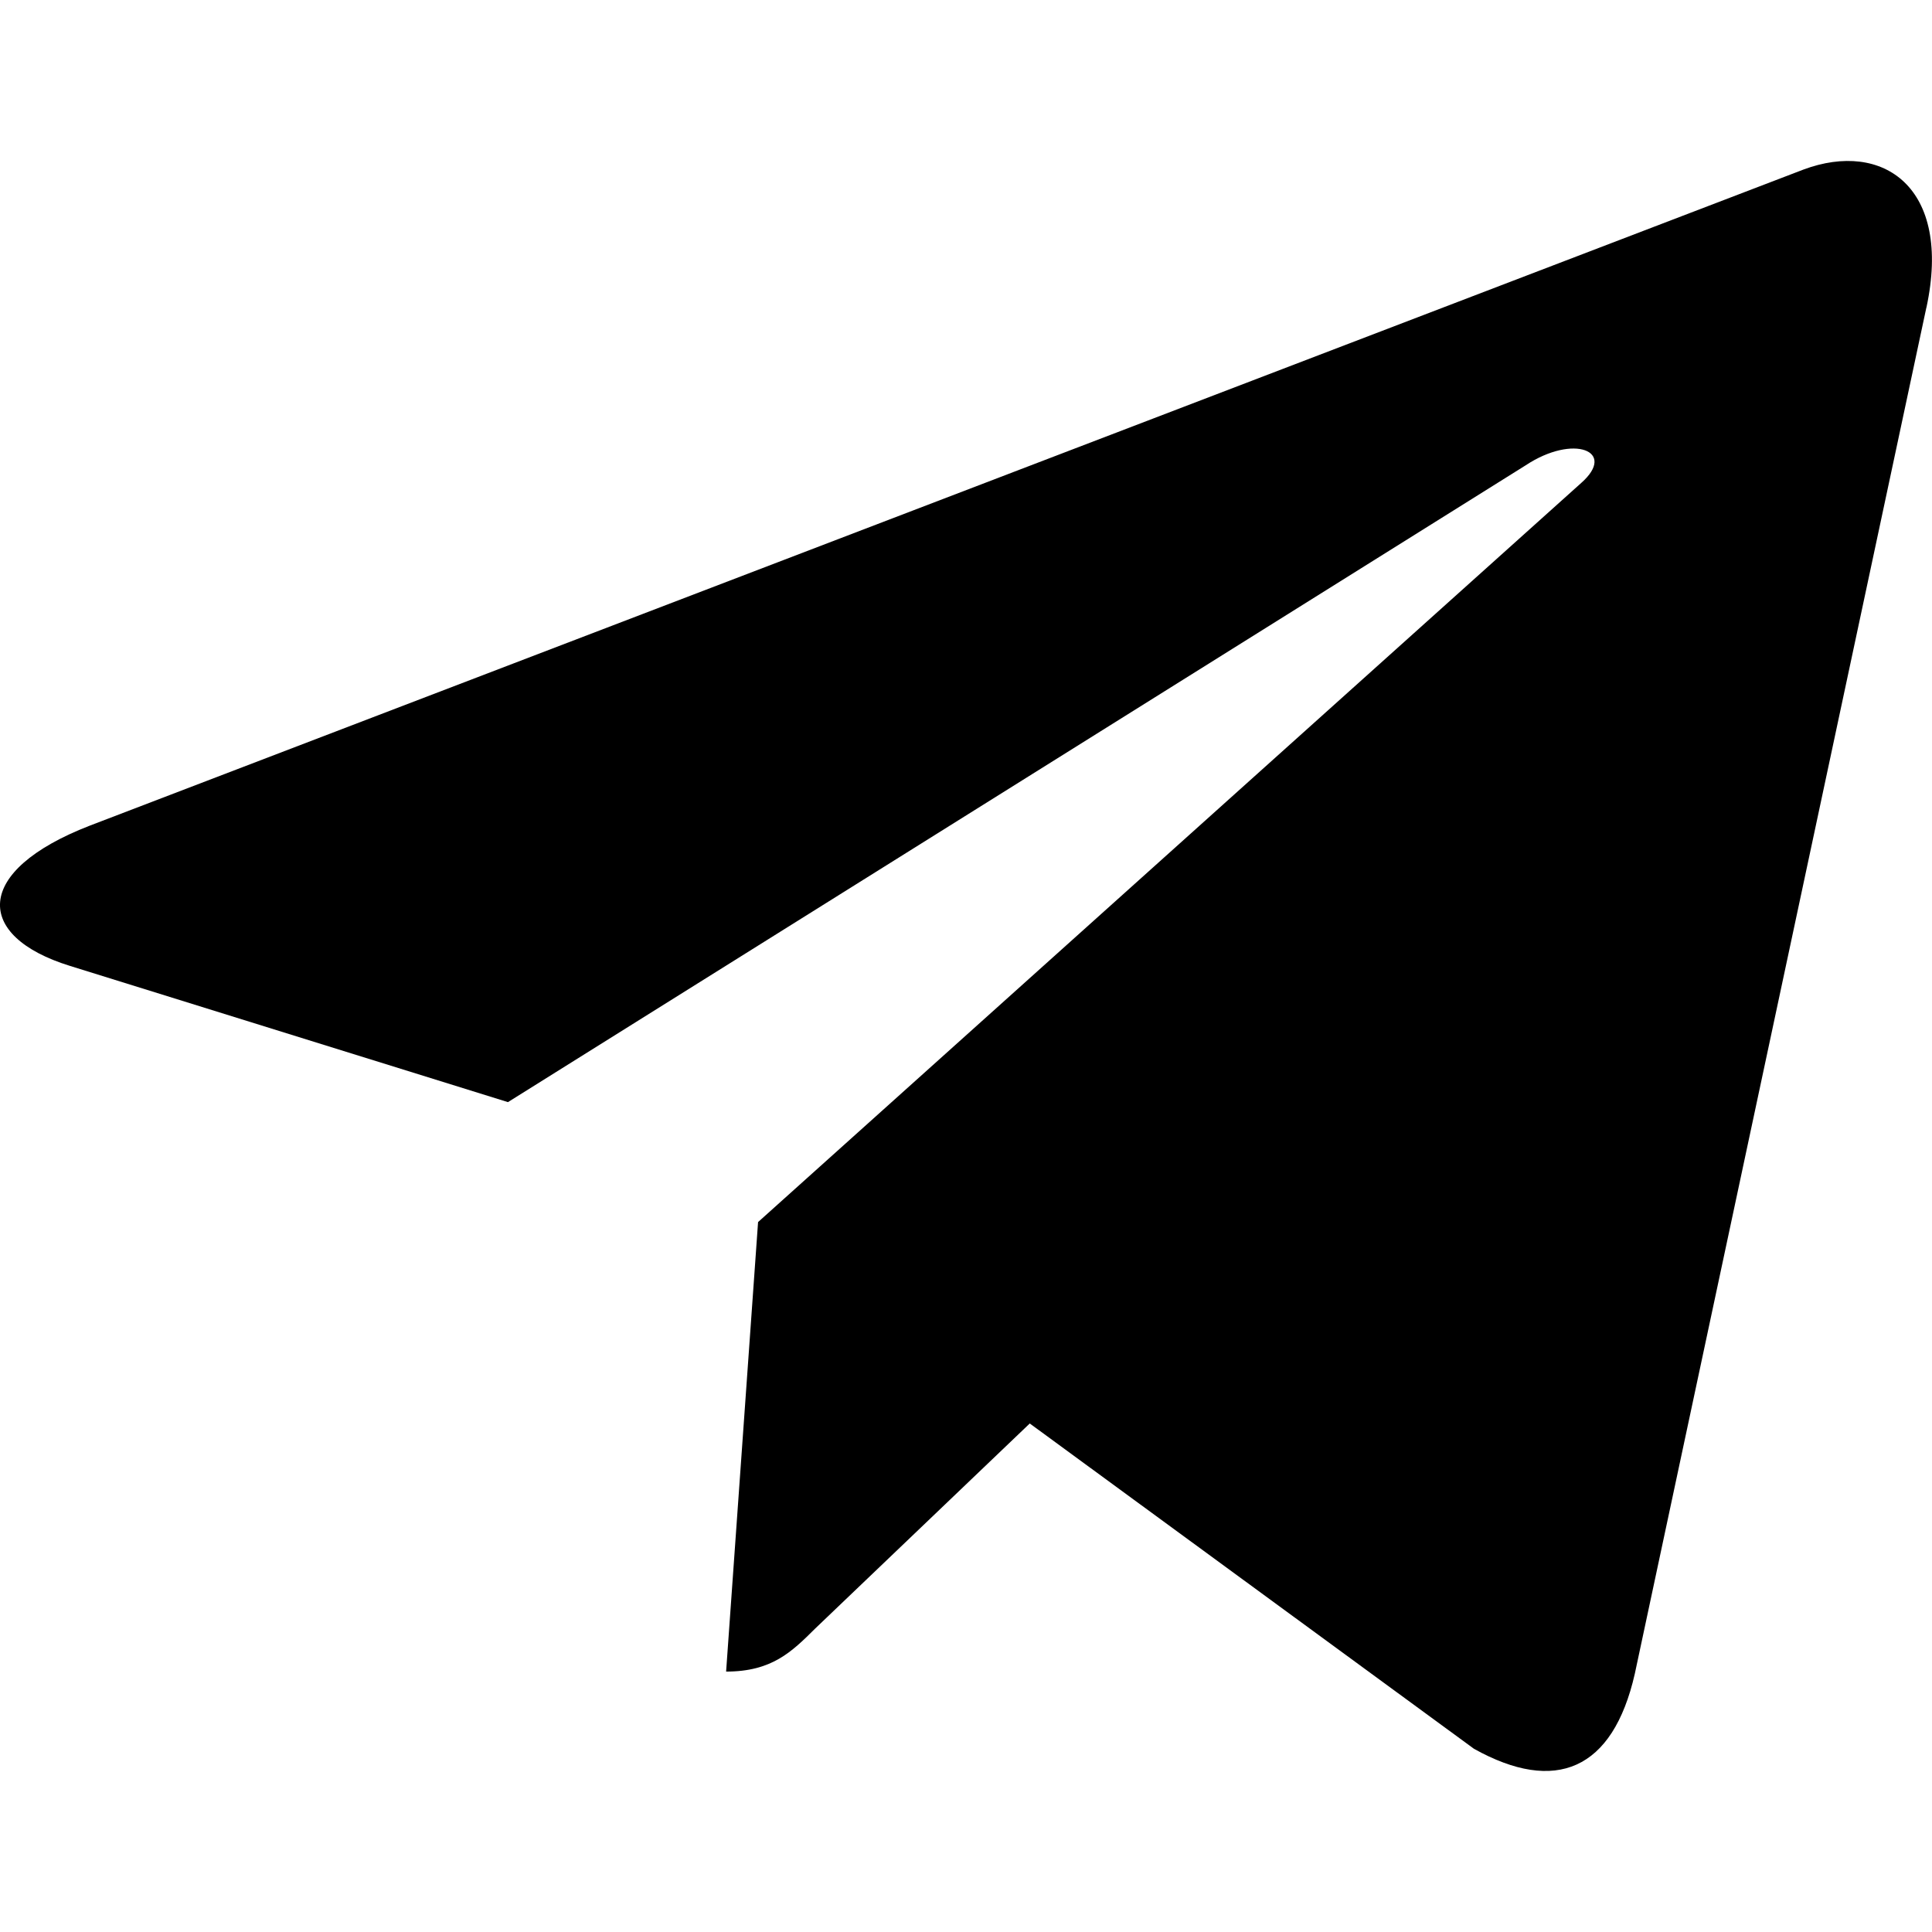
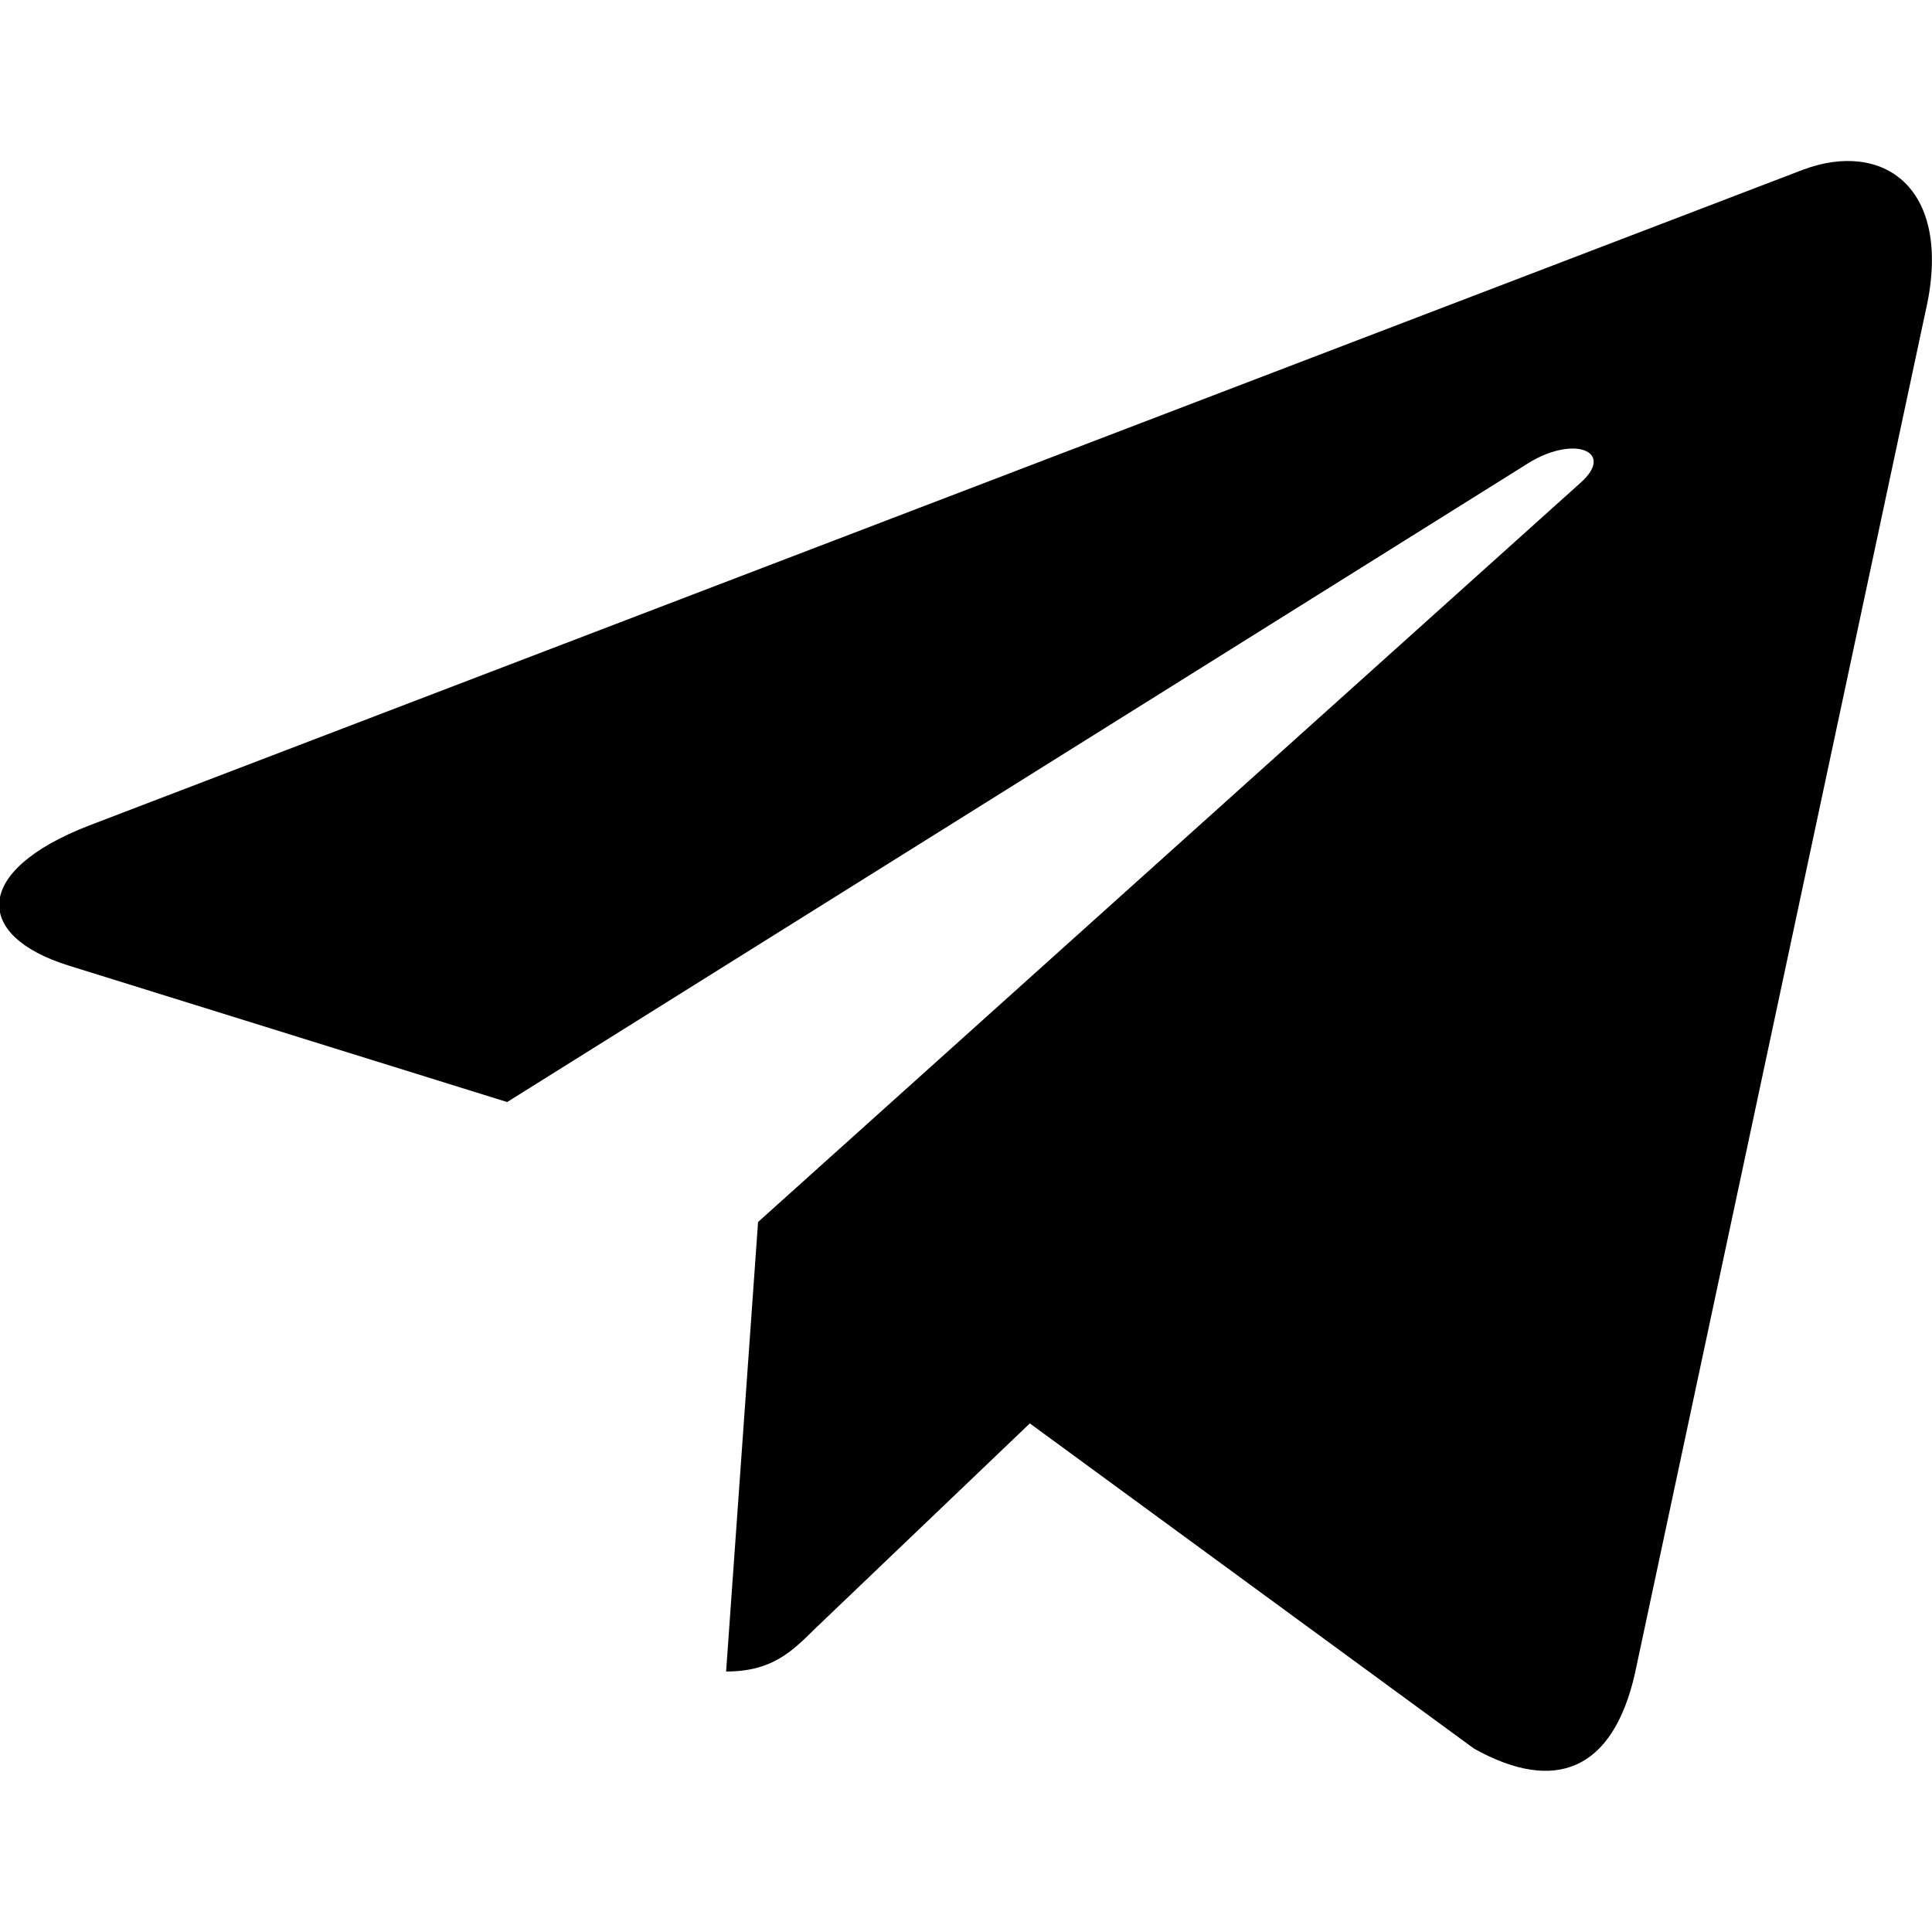
- <svg xmlns="http://www.w3.org/2000/svg" id="Bold" enable-background="new 0 0 24 24" height="512" viewBox="0 0 24 24" width="512">
-   <path d="m9.417 15.181-.397 5.584c.568 0 .814-.244 1.109-.537l2.663-2.545 5.518 4.041c1.012.564 1.725.267 1.998-.931l3.622-16.972.001-.001c.321-1.496-.541-2.081-1.527-1.714l-21.29 8.151c-1.453.564-1.431 1.374-.247 1.741l5.443 1.693 12.643-7.911c.595-.394 1.136-.176.691.218z" />
+ <svg xmlns="http://www.w3.org/2000/svg" height="512" viewBox="0 0 24 24" width="512">
+   <path d="M9.417 15.18l-.397 5.584c.568 0 .814-.244 1.11-.537l2.663-2.545 5.518 4.04c1.012.564 1.725.267 1.998-.93L23.93 3.82h.001c.32-1.496-.54-2.08-1.527-1.714l-21.3 8.15c-1.453.564-1.43 1.374-.247 1.74L6.3 13.69l12.643-7.91c.595-.394 1.136-.176.69.218z" />
</svg>
